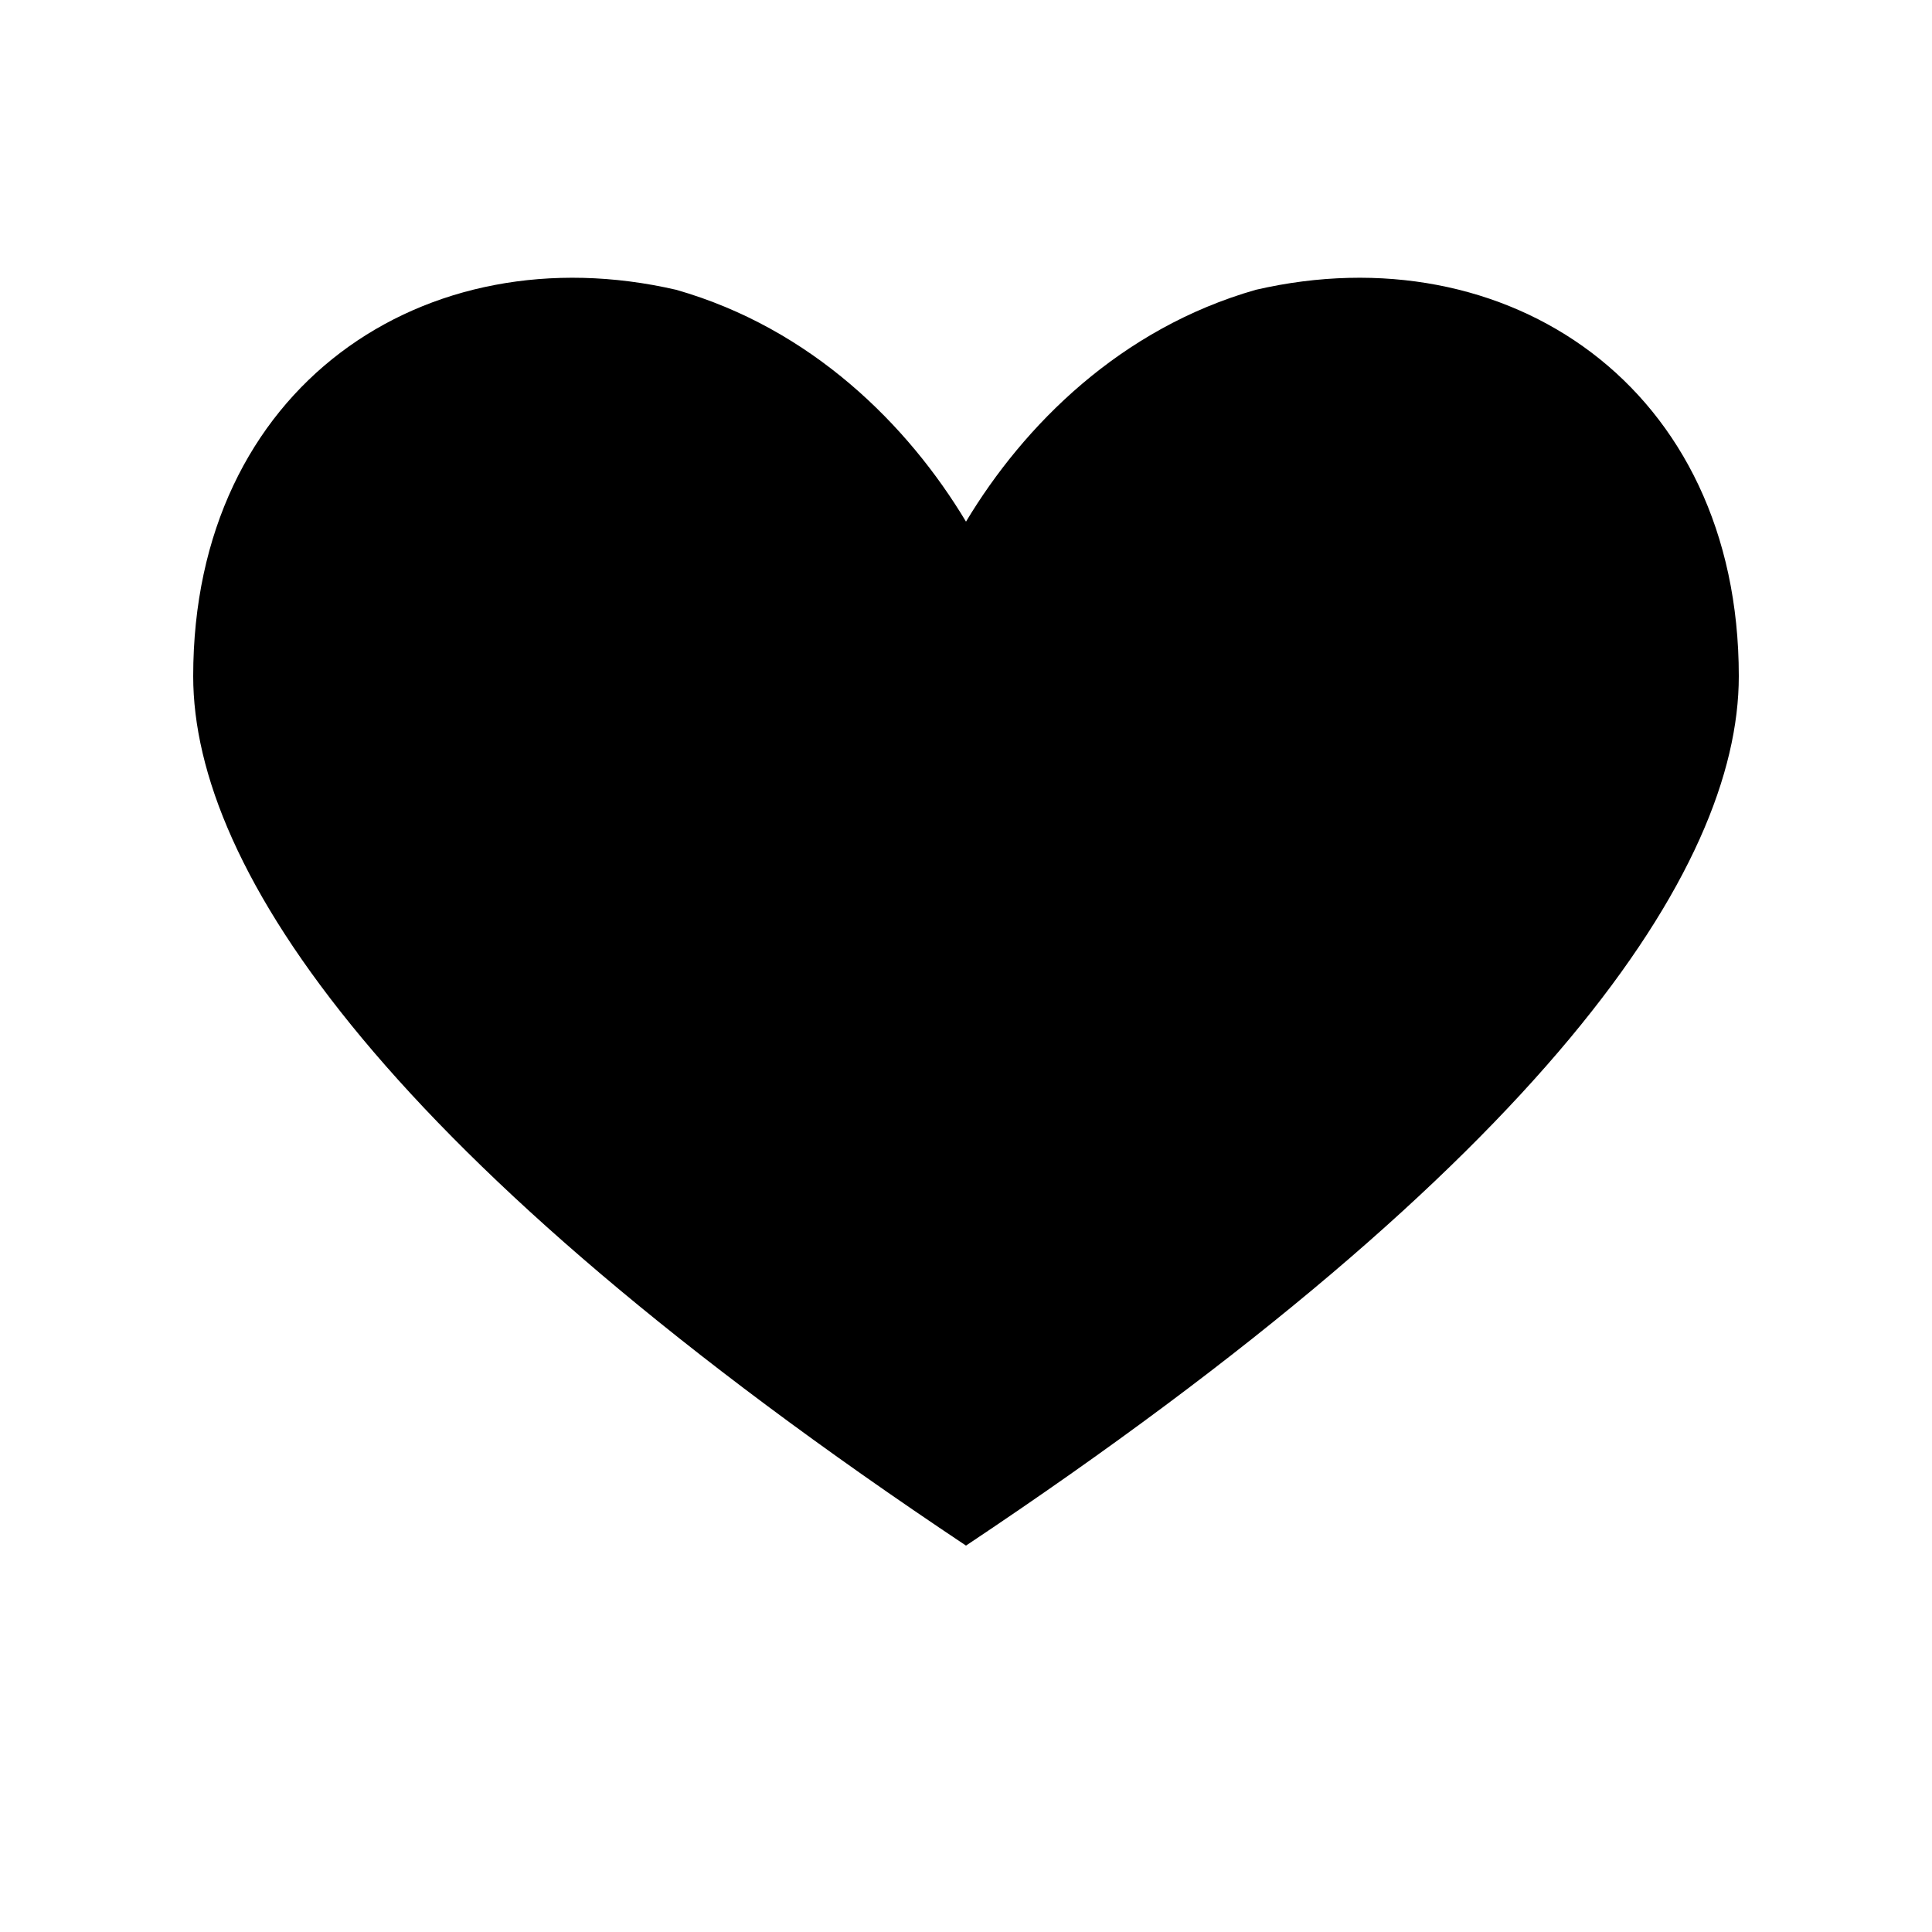
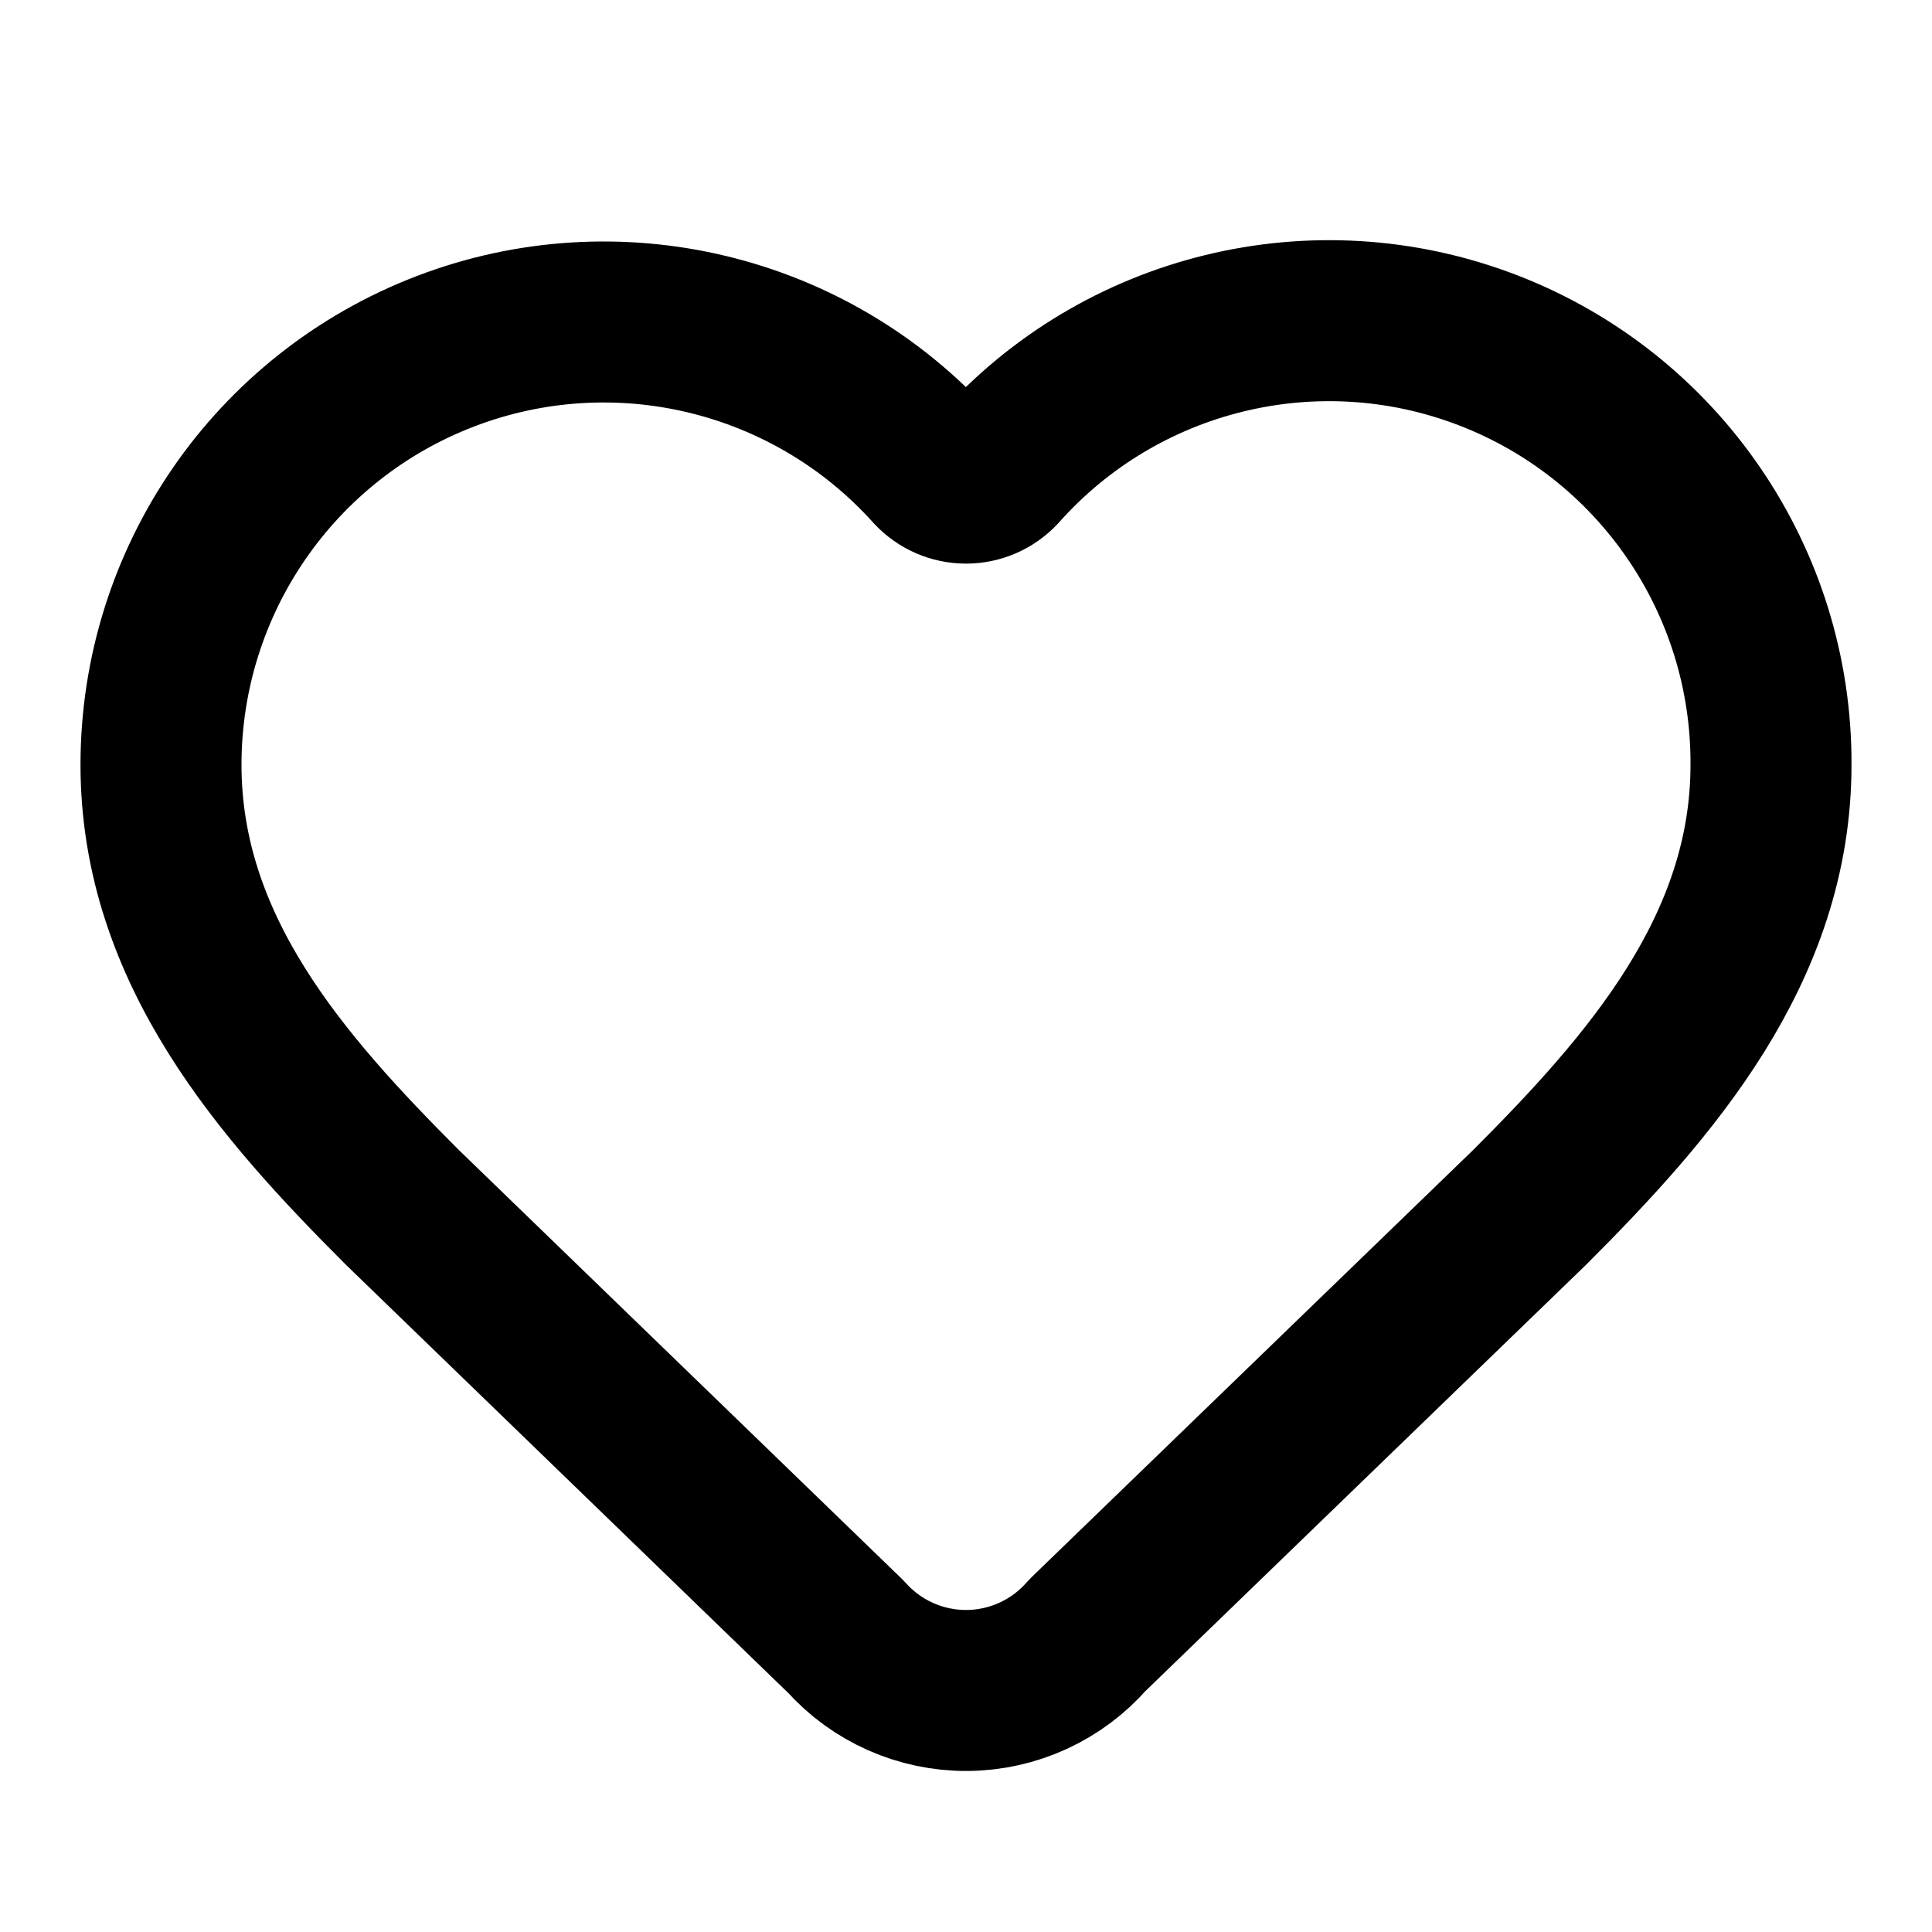
- <svg xmlns="http://www.w3.org/2000/svg" viewBox="0 0 100 100">
-   <path d="M 50 80 C 20 60 10 45 10 35 C 10 20 22 12 35 15 C 42 17 47 22 50 27 C 53 22 58 17 65 15 C 78 12 90 20 90 35 C 90 45 80 60 50 80 Z" />
+ <svg xmlns="http://www.w3.org/2000/svg" width="24" height="24" viewBox="0 0 24 24" fill="none" stroke="currentColor" stroke-width="2" stroke-linecap="round" stroke-linejoin="round">
+   <path d="M2 9.5a5.5 5.5 0 0 1 9.591-3.676.56.56 0 0 0 .818 0A5.49 5.49 0 0 1 22 9.5c0 2.29-1.5 4-3 5.5l-5.492 5.313a2 2 0 0 1-3 .019L5 15c-1.5-1.5-3-3.2-3-5.5" />
</svg>
